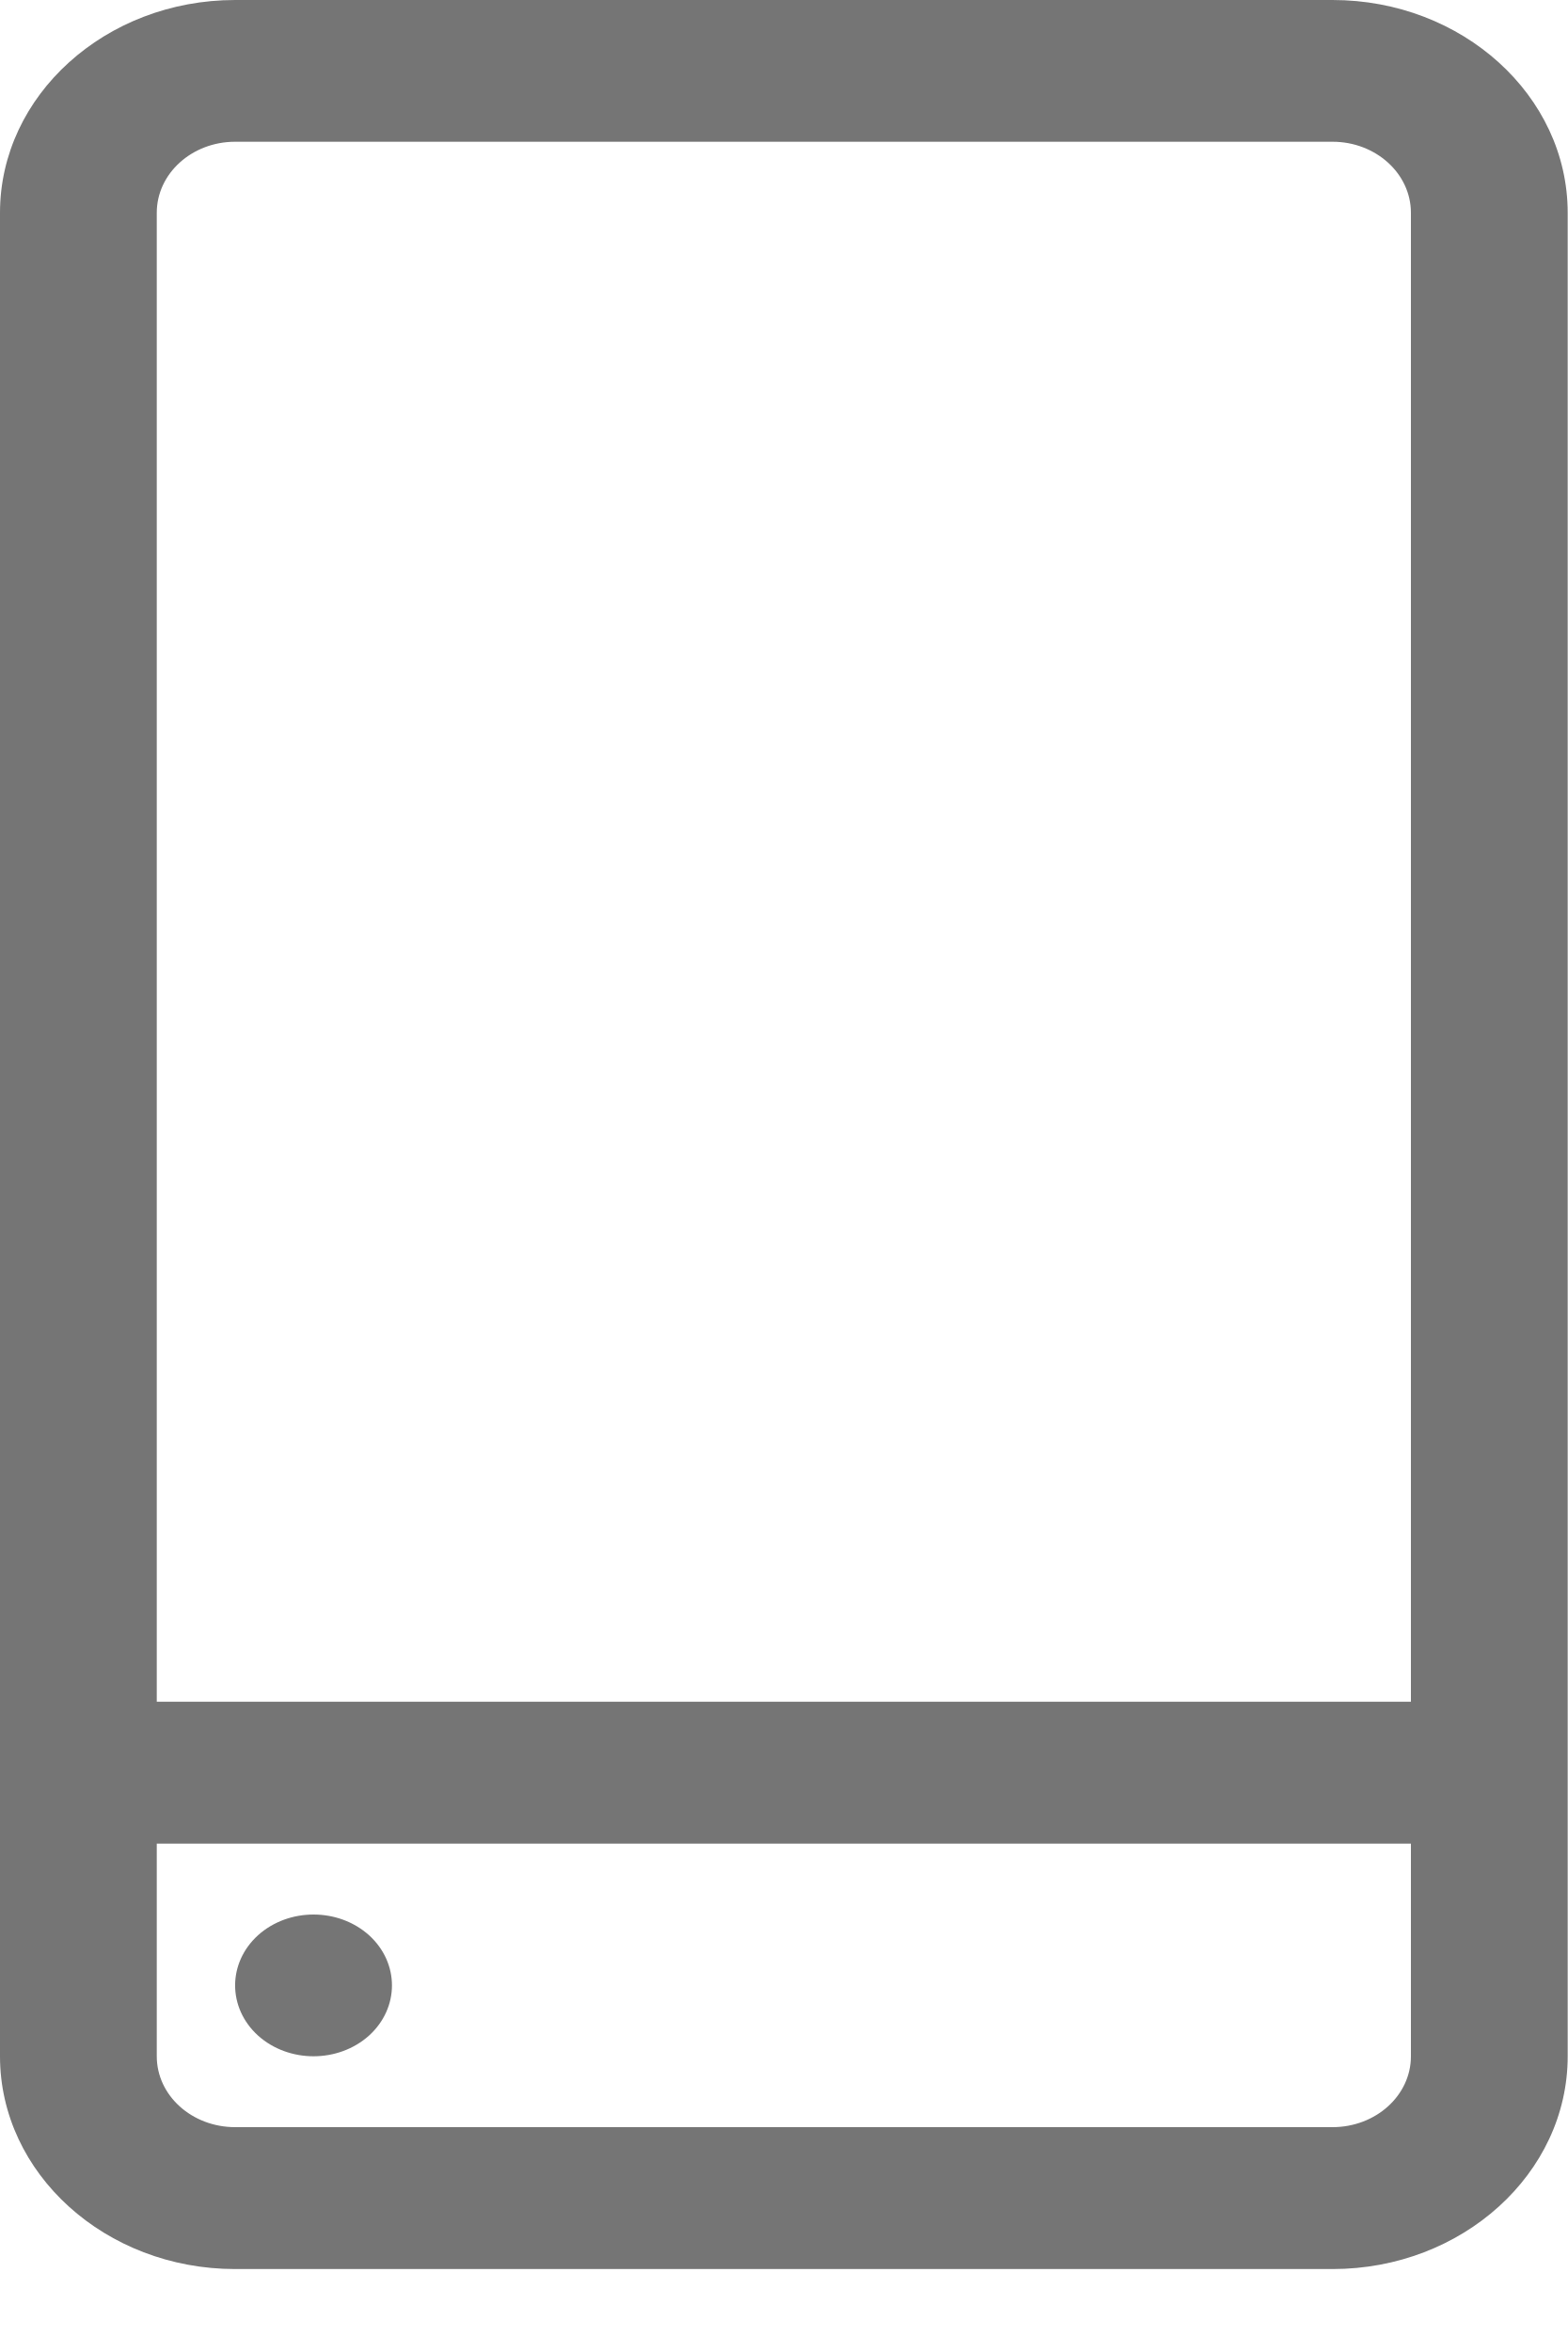
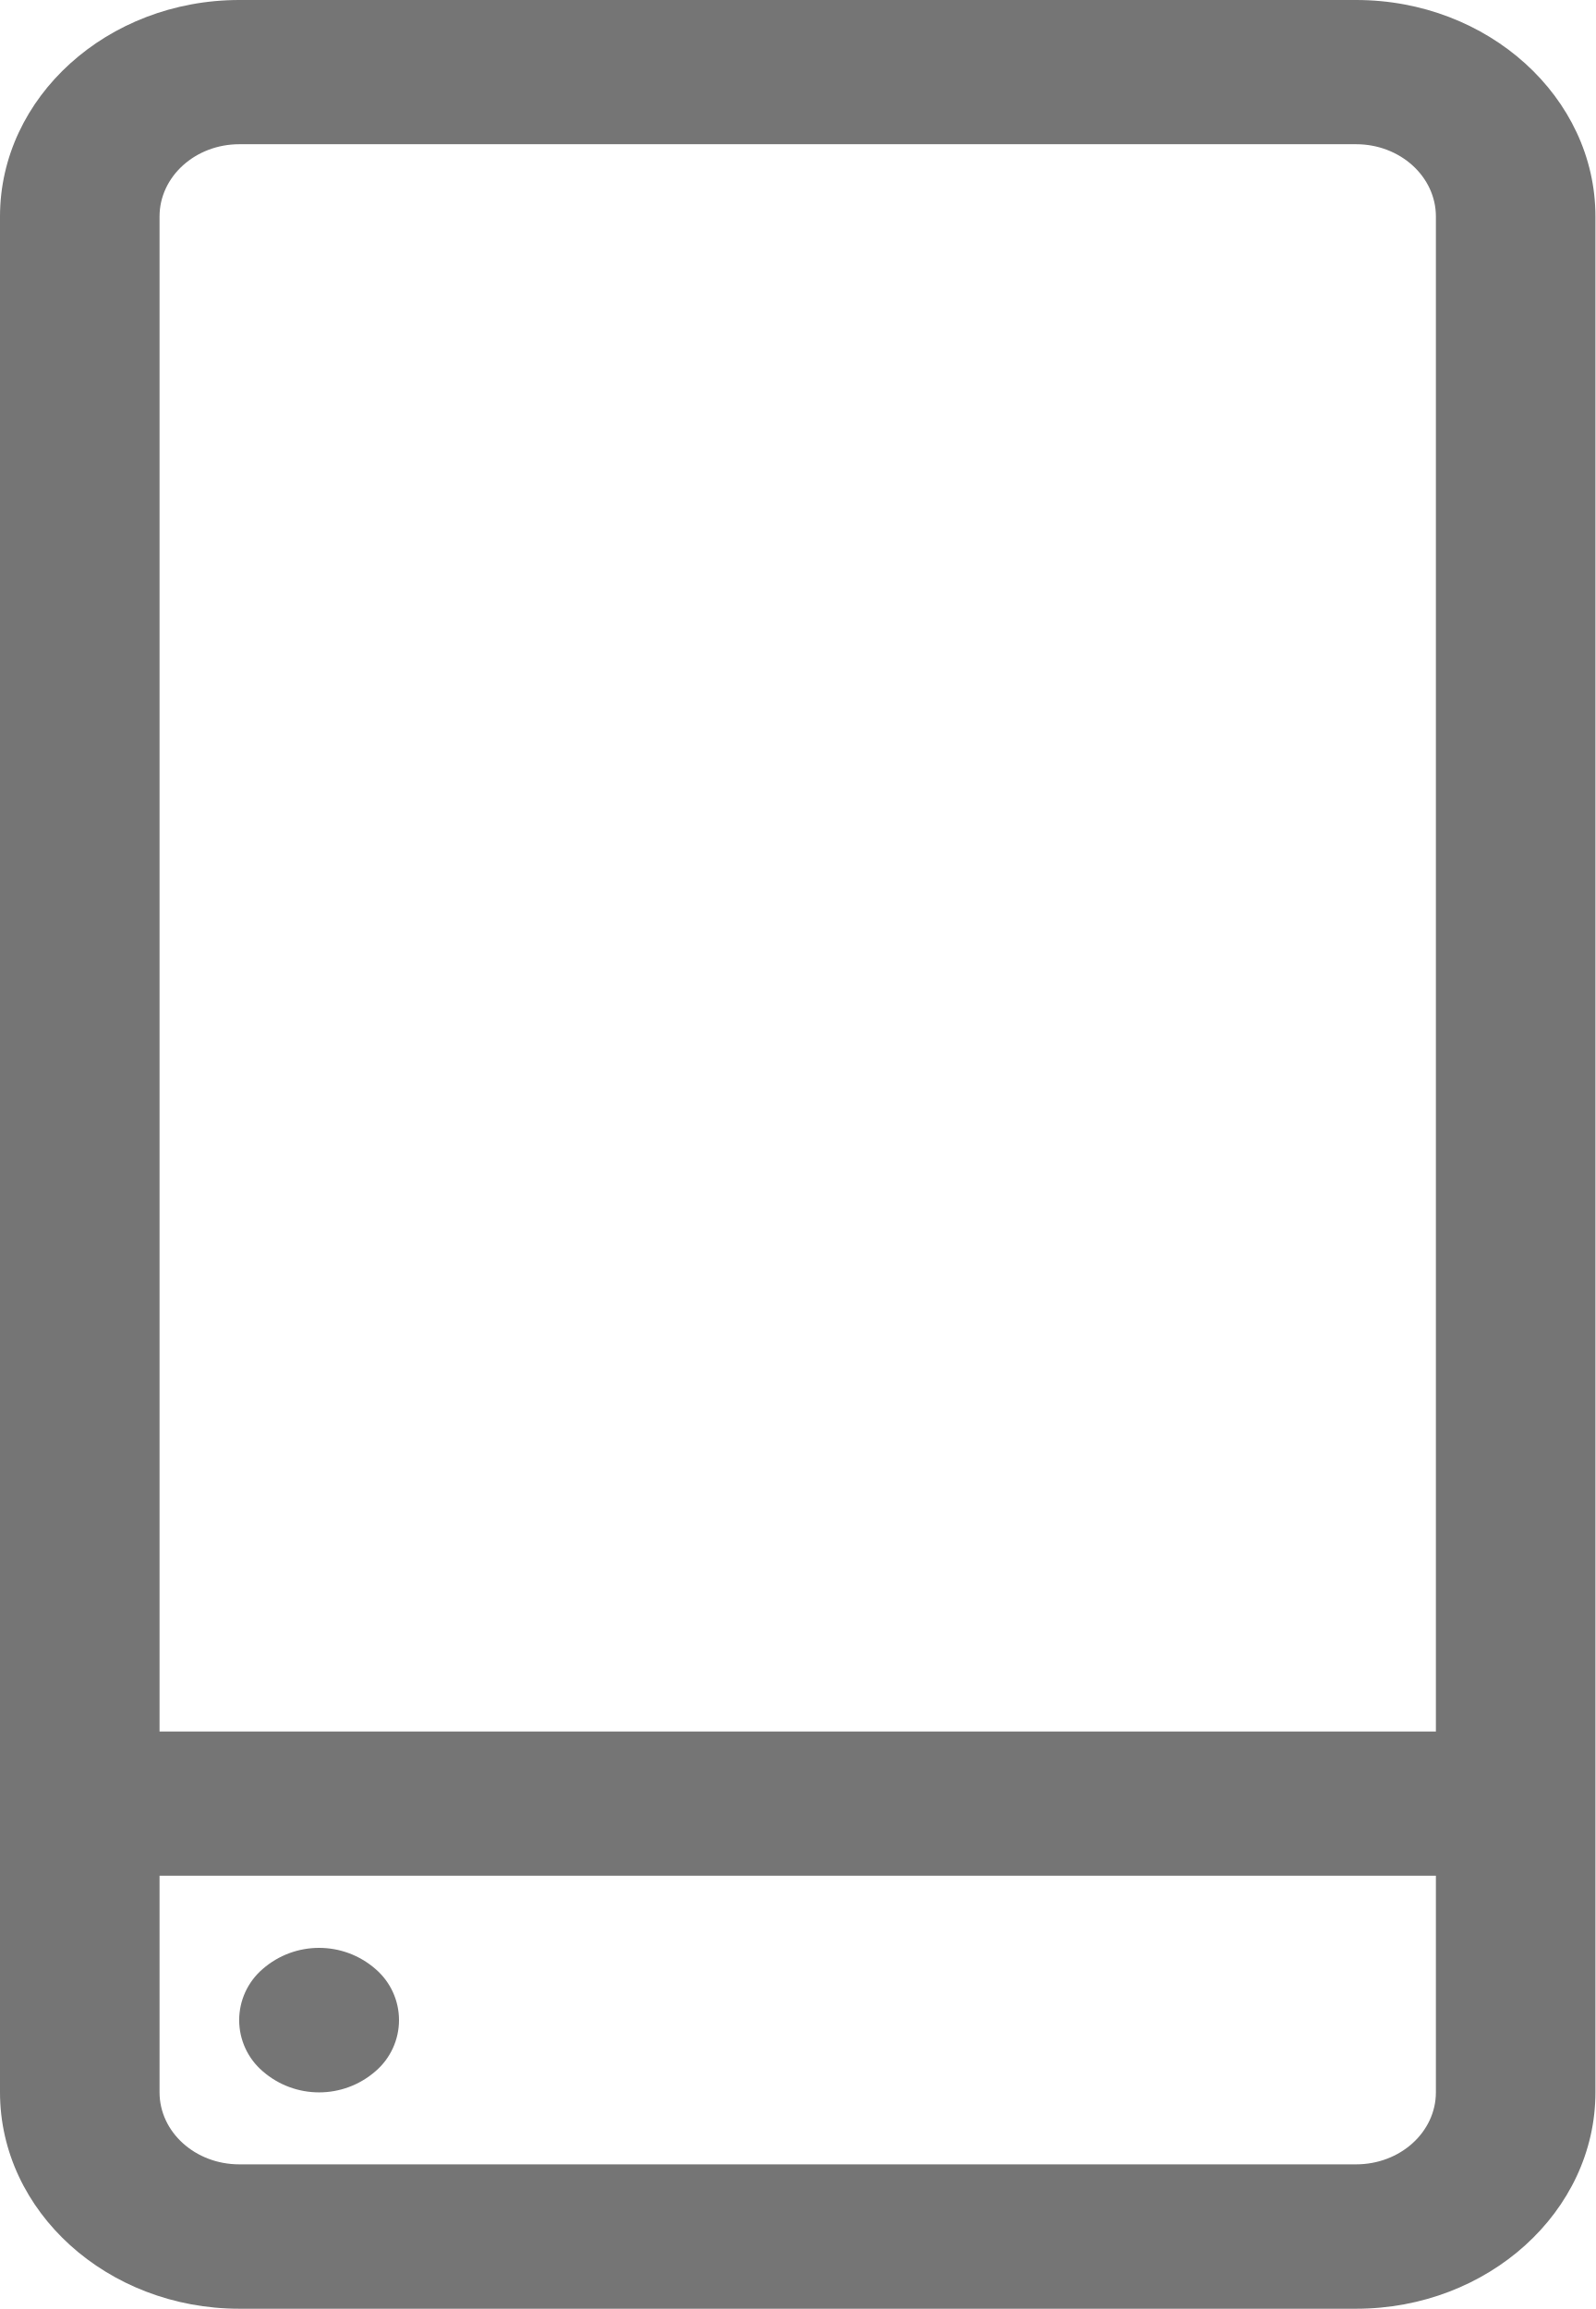
- <svg xmlns="http://www.w3.org/2000/svg" width="10" height="15" viewBox="0 0 10 15" fill="none">
-   <path d="M8.5 0H1.5C0.673 0 0 0.609 0 1.357V13.114C0 13.862 0.673 14.471 1.5 14.471H8.5C9.327 14.471 10 13.862 10 13.114V1.357C10 0.609 9.327 0 8.5 0ZM1.5 0.904H8.5C8.776 0.904 9 1.107 9 1.357V10.853H1V1.357C1 1.107 1.224 0.904 1.5 0.904ZM8.5 13.566H1.5C1.224 13.566 1 13.364 1 13.114V11.758H9V13.114C9 13.364 8.776 13.566 8.5 13.566Z" fill="#757575" />
-   <path d="M2.354 12.342C2.549 12.519 2.549 12.805 2.354 12.982C2.158 13.158 1.842 13.158 1.646 12.982C1.451 12.805 1.451 12.519 1.646 12.342C1.842 12.166 2.158 12.166 2.354 12.342Z" fill="#757575" />
+ <svg xmlns="http://www.w3.org/2000/svg" fill="none">
+   <path d="M8.5 0h-7C.673 0 0 .609 0 1.357v11.757c0 .748.673 1.357 1.5 1.357h7c.827 0 1.5-.609 1.5-1.357V1.357C10 .609 9.327 0 8.5 0zm-7 .904h7c.276 0 .5.203.5.453v9.496H1V1.357c0-.25.224-.453.5-.453zm7 12.662h-7c-.276 0-.5-.202-.5-.452v-1.357h8v1.357c0 .25-.224.452-.5.452z" fill="#757575" />
+   <path d="M2.354 12.342a.422.422 0 010 .64.538.538 0 01-.708 0 .422.422 0 010-.64.538.538 0 01.708 0z" fill="#757575" />
</svg>
